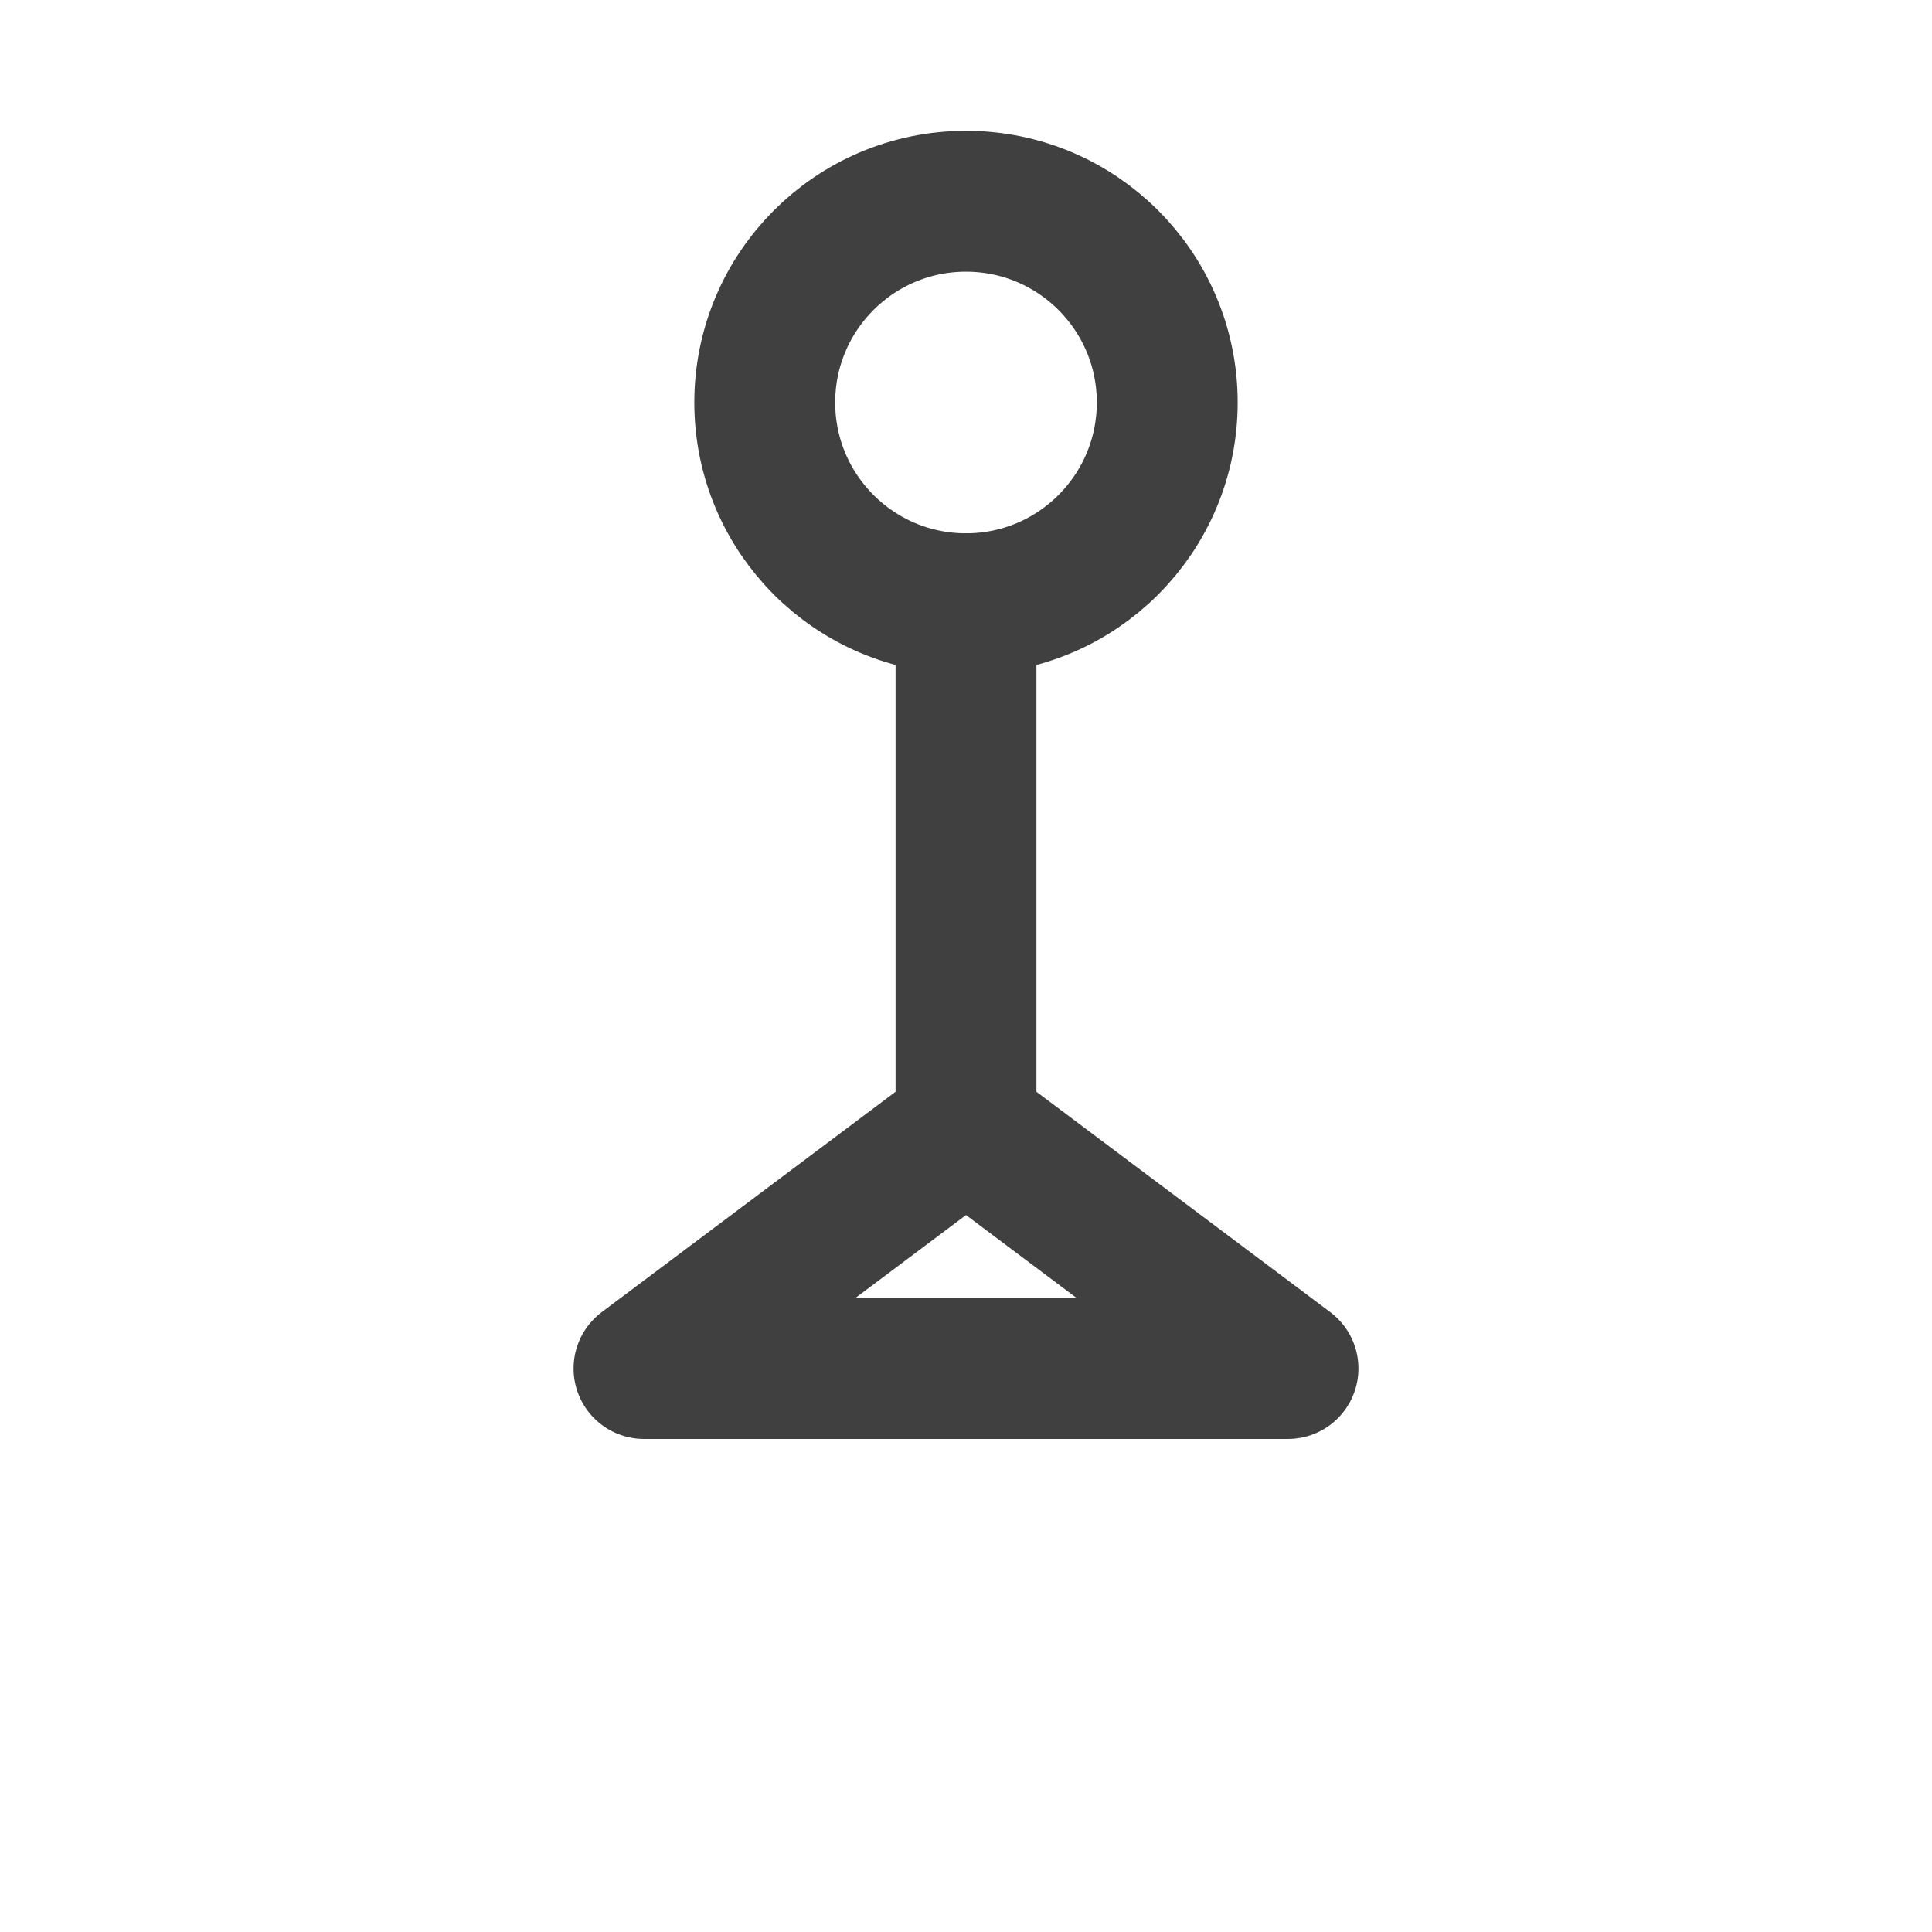
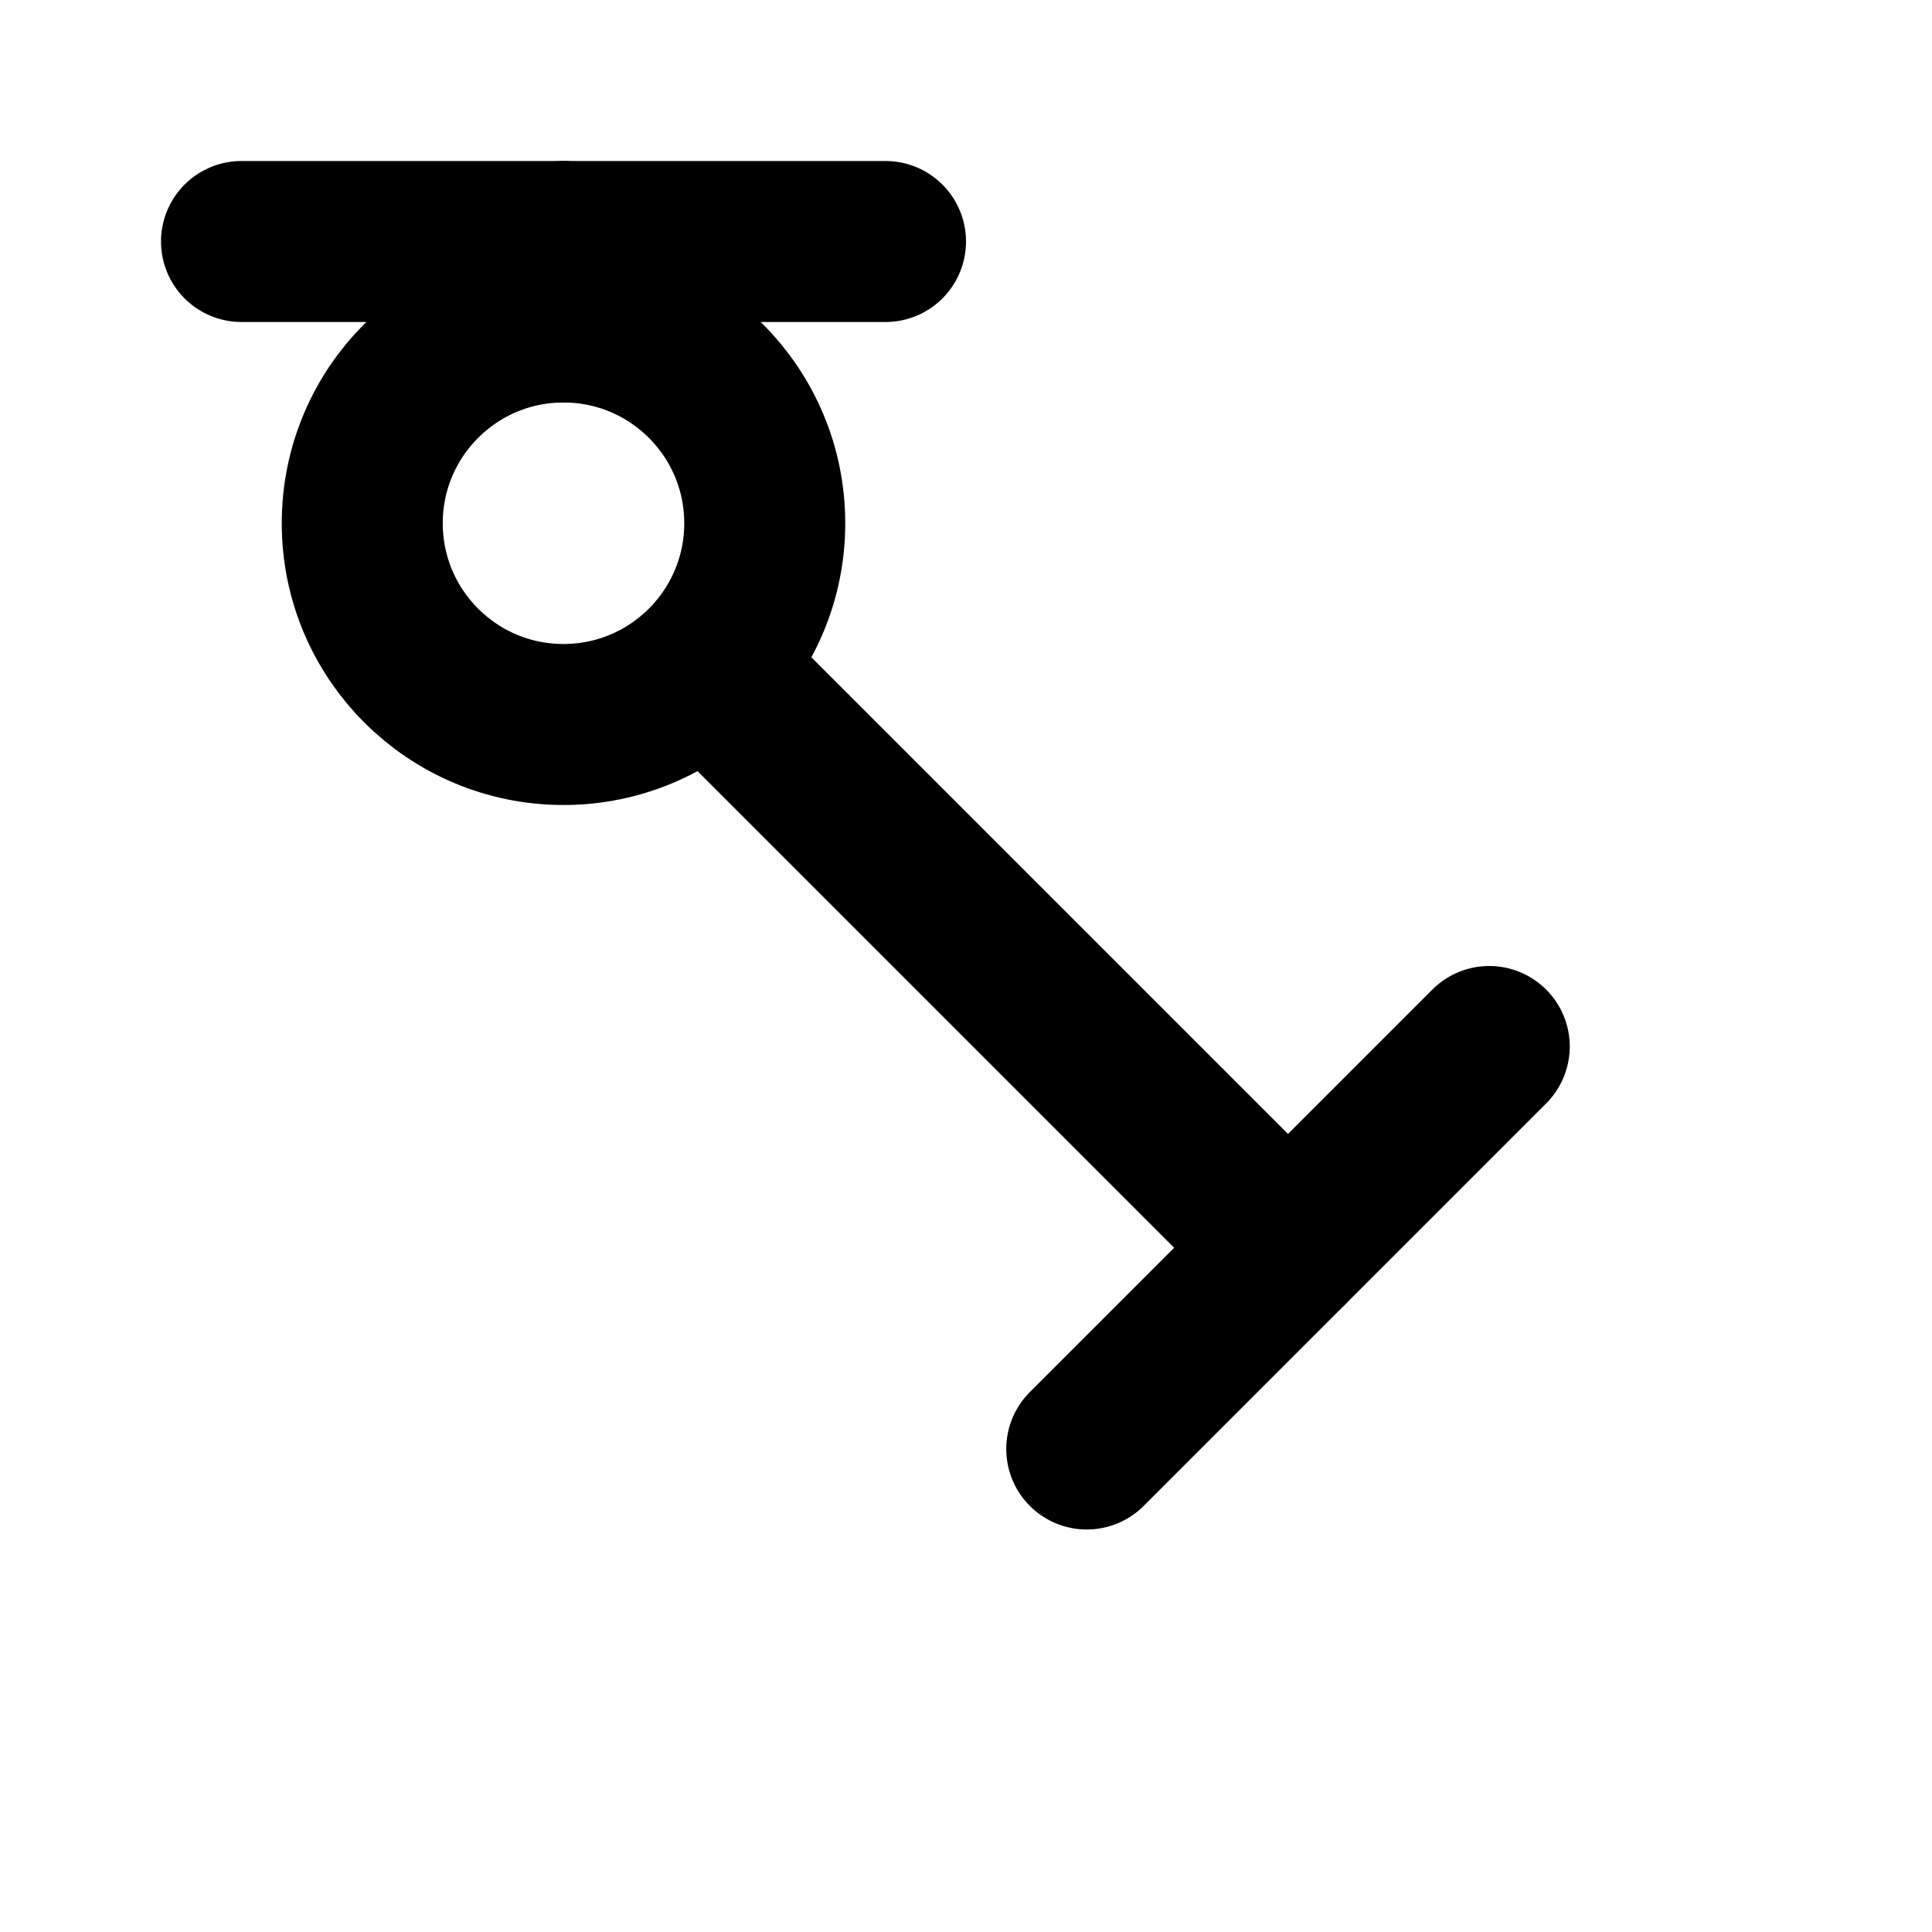
- <svg xmlns="http://www.w3.org/2000/svg" viewBox="0 0 24 24" fill="none" stroke="#404040" stroke-width="1.75" stroke-linecap="round" stroke-linejoin="round">
-   <circle cx="12" cy="5" r="2.5" />
-   <path d="M12 7.5V14M12 14l-4 3M12 14l4 3M8 17h8" />
+ <svg xmlns="http://www.w3.org/2000/svg" viewBox="0 0 24 24" fill="none" stroke="currentColor" stroke-width="2" stroke-linecap="round" stroke-linejoin="round">
+   <path d="M3 3h8" />
+   <path d="M7 3v1" />
+   <circle cx="7" cy="6.5" r="2.5" />
+   <path d="m8.8 8.3 7.2 7.2" />
+   <path d="m13.5 18 5-5" />
</svg>
